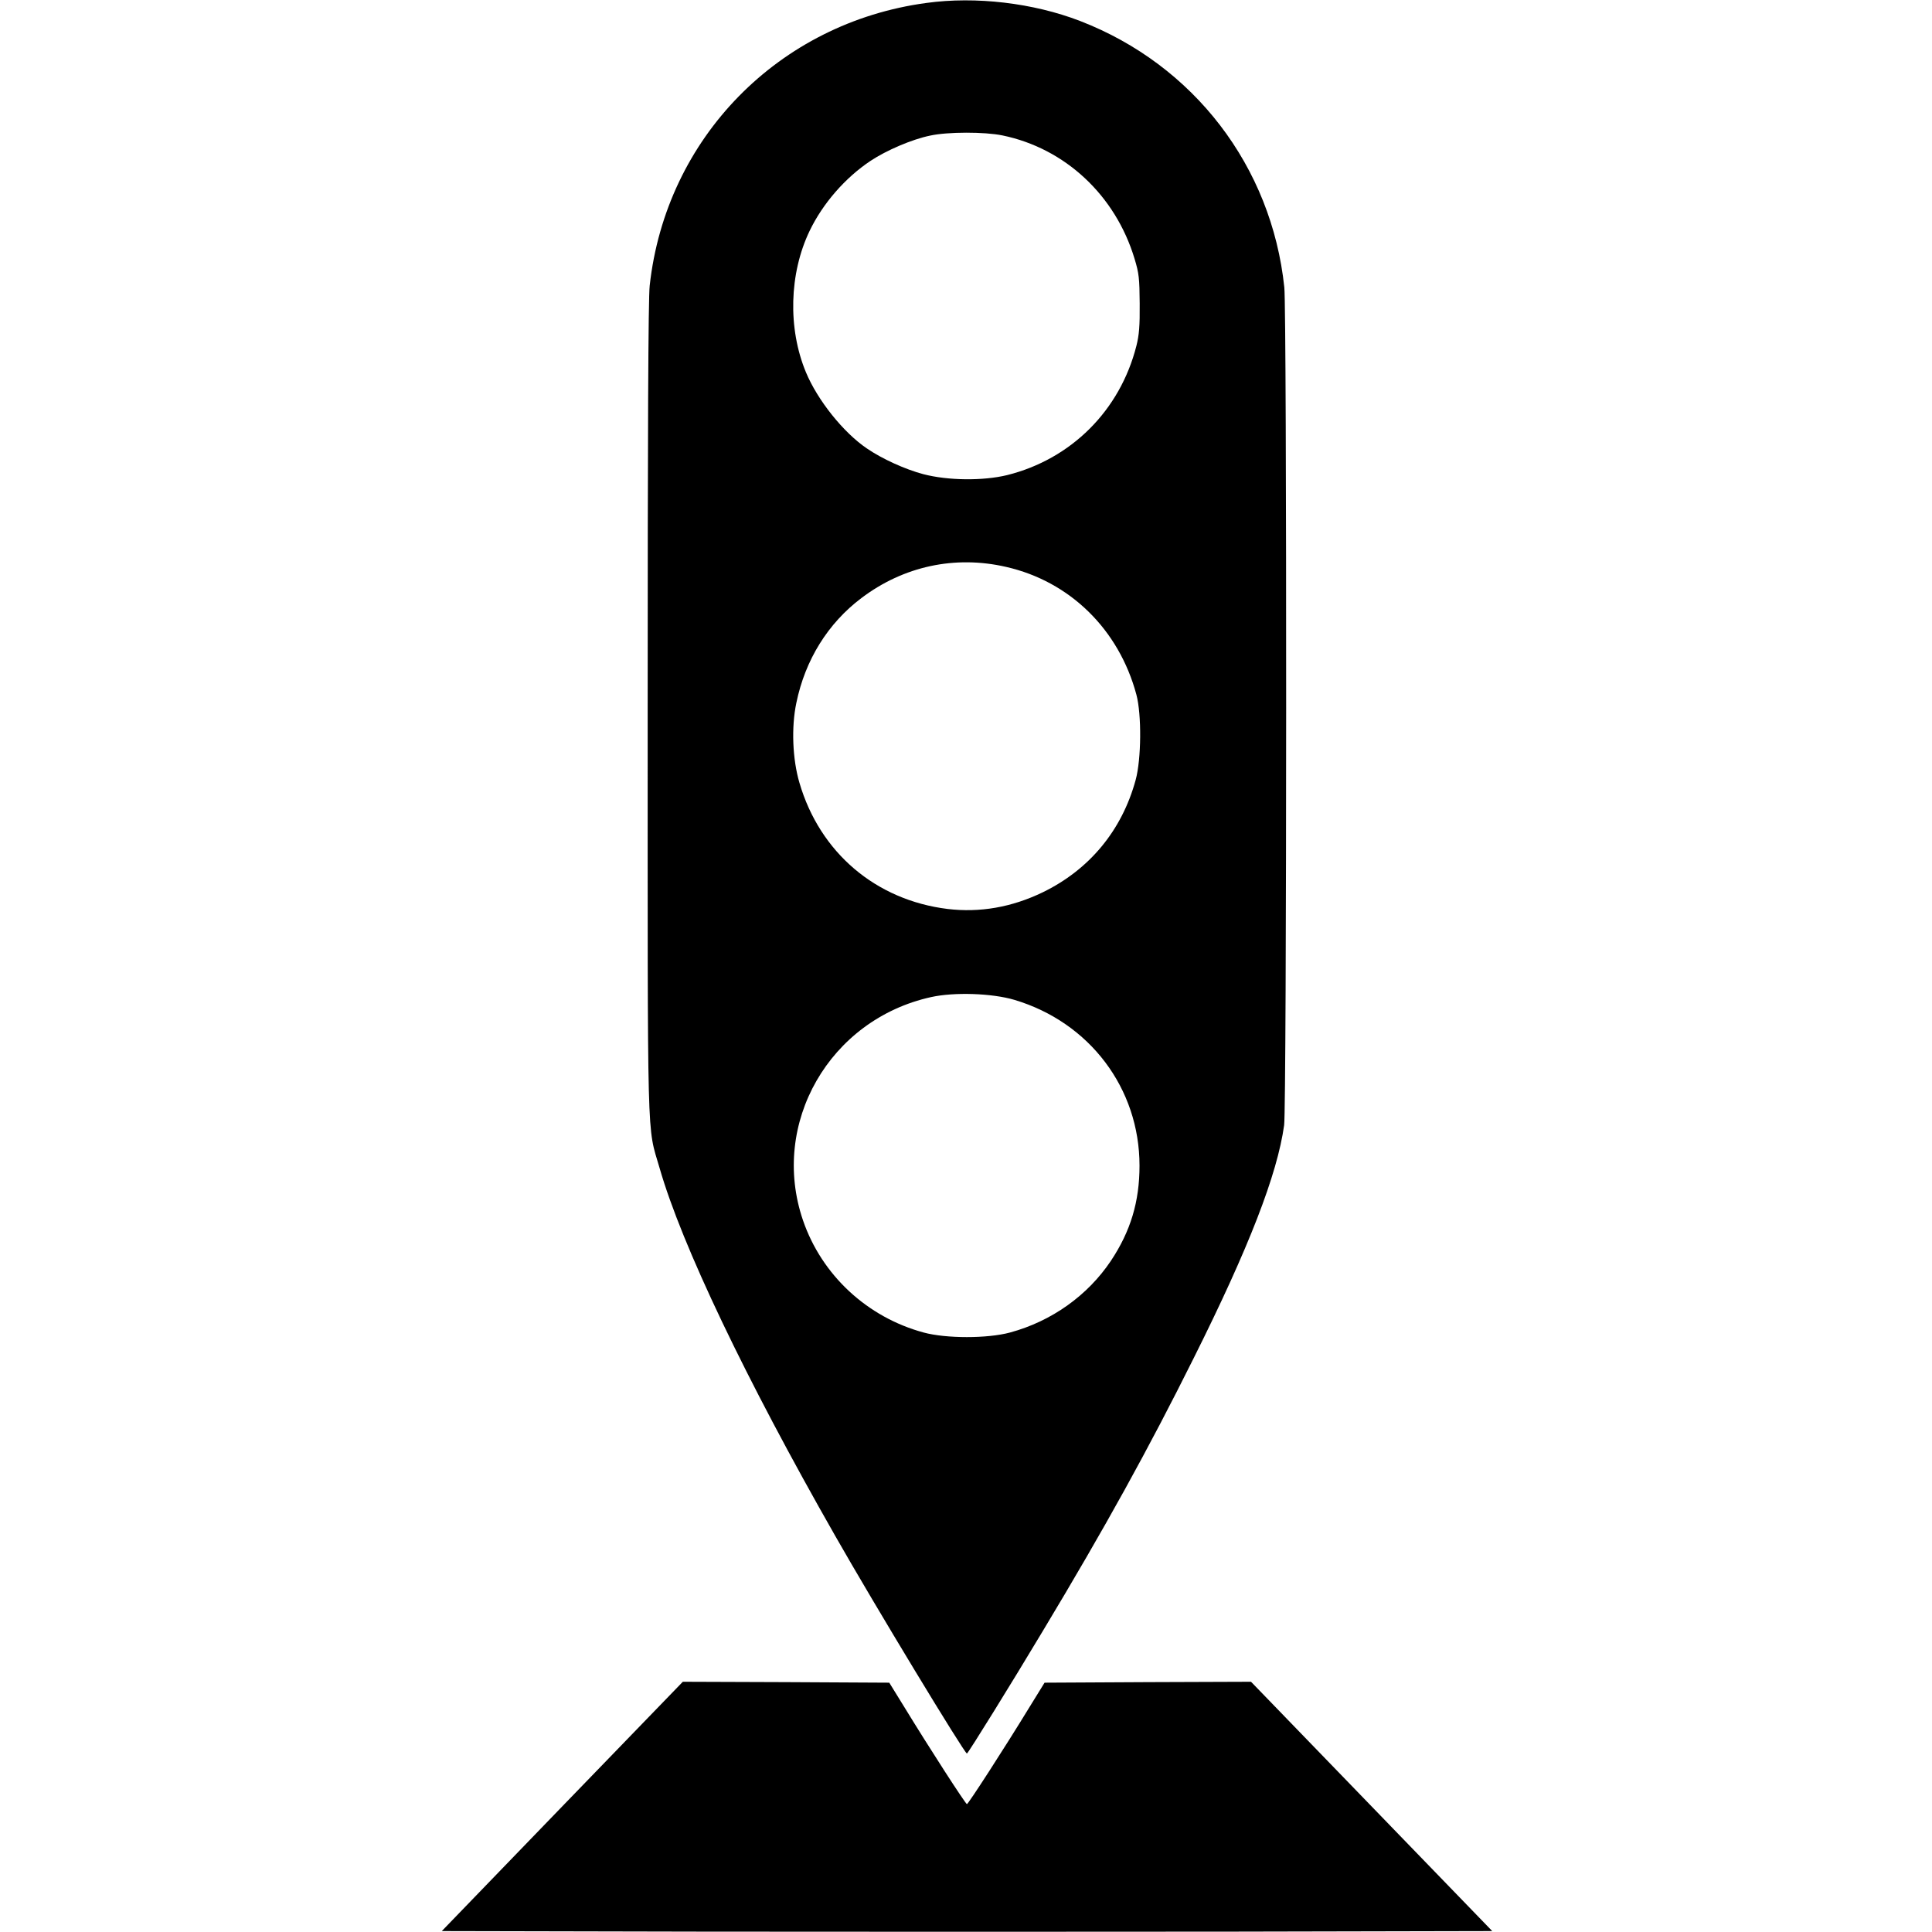
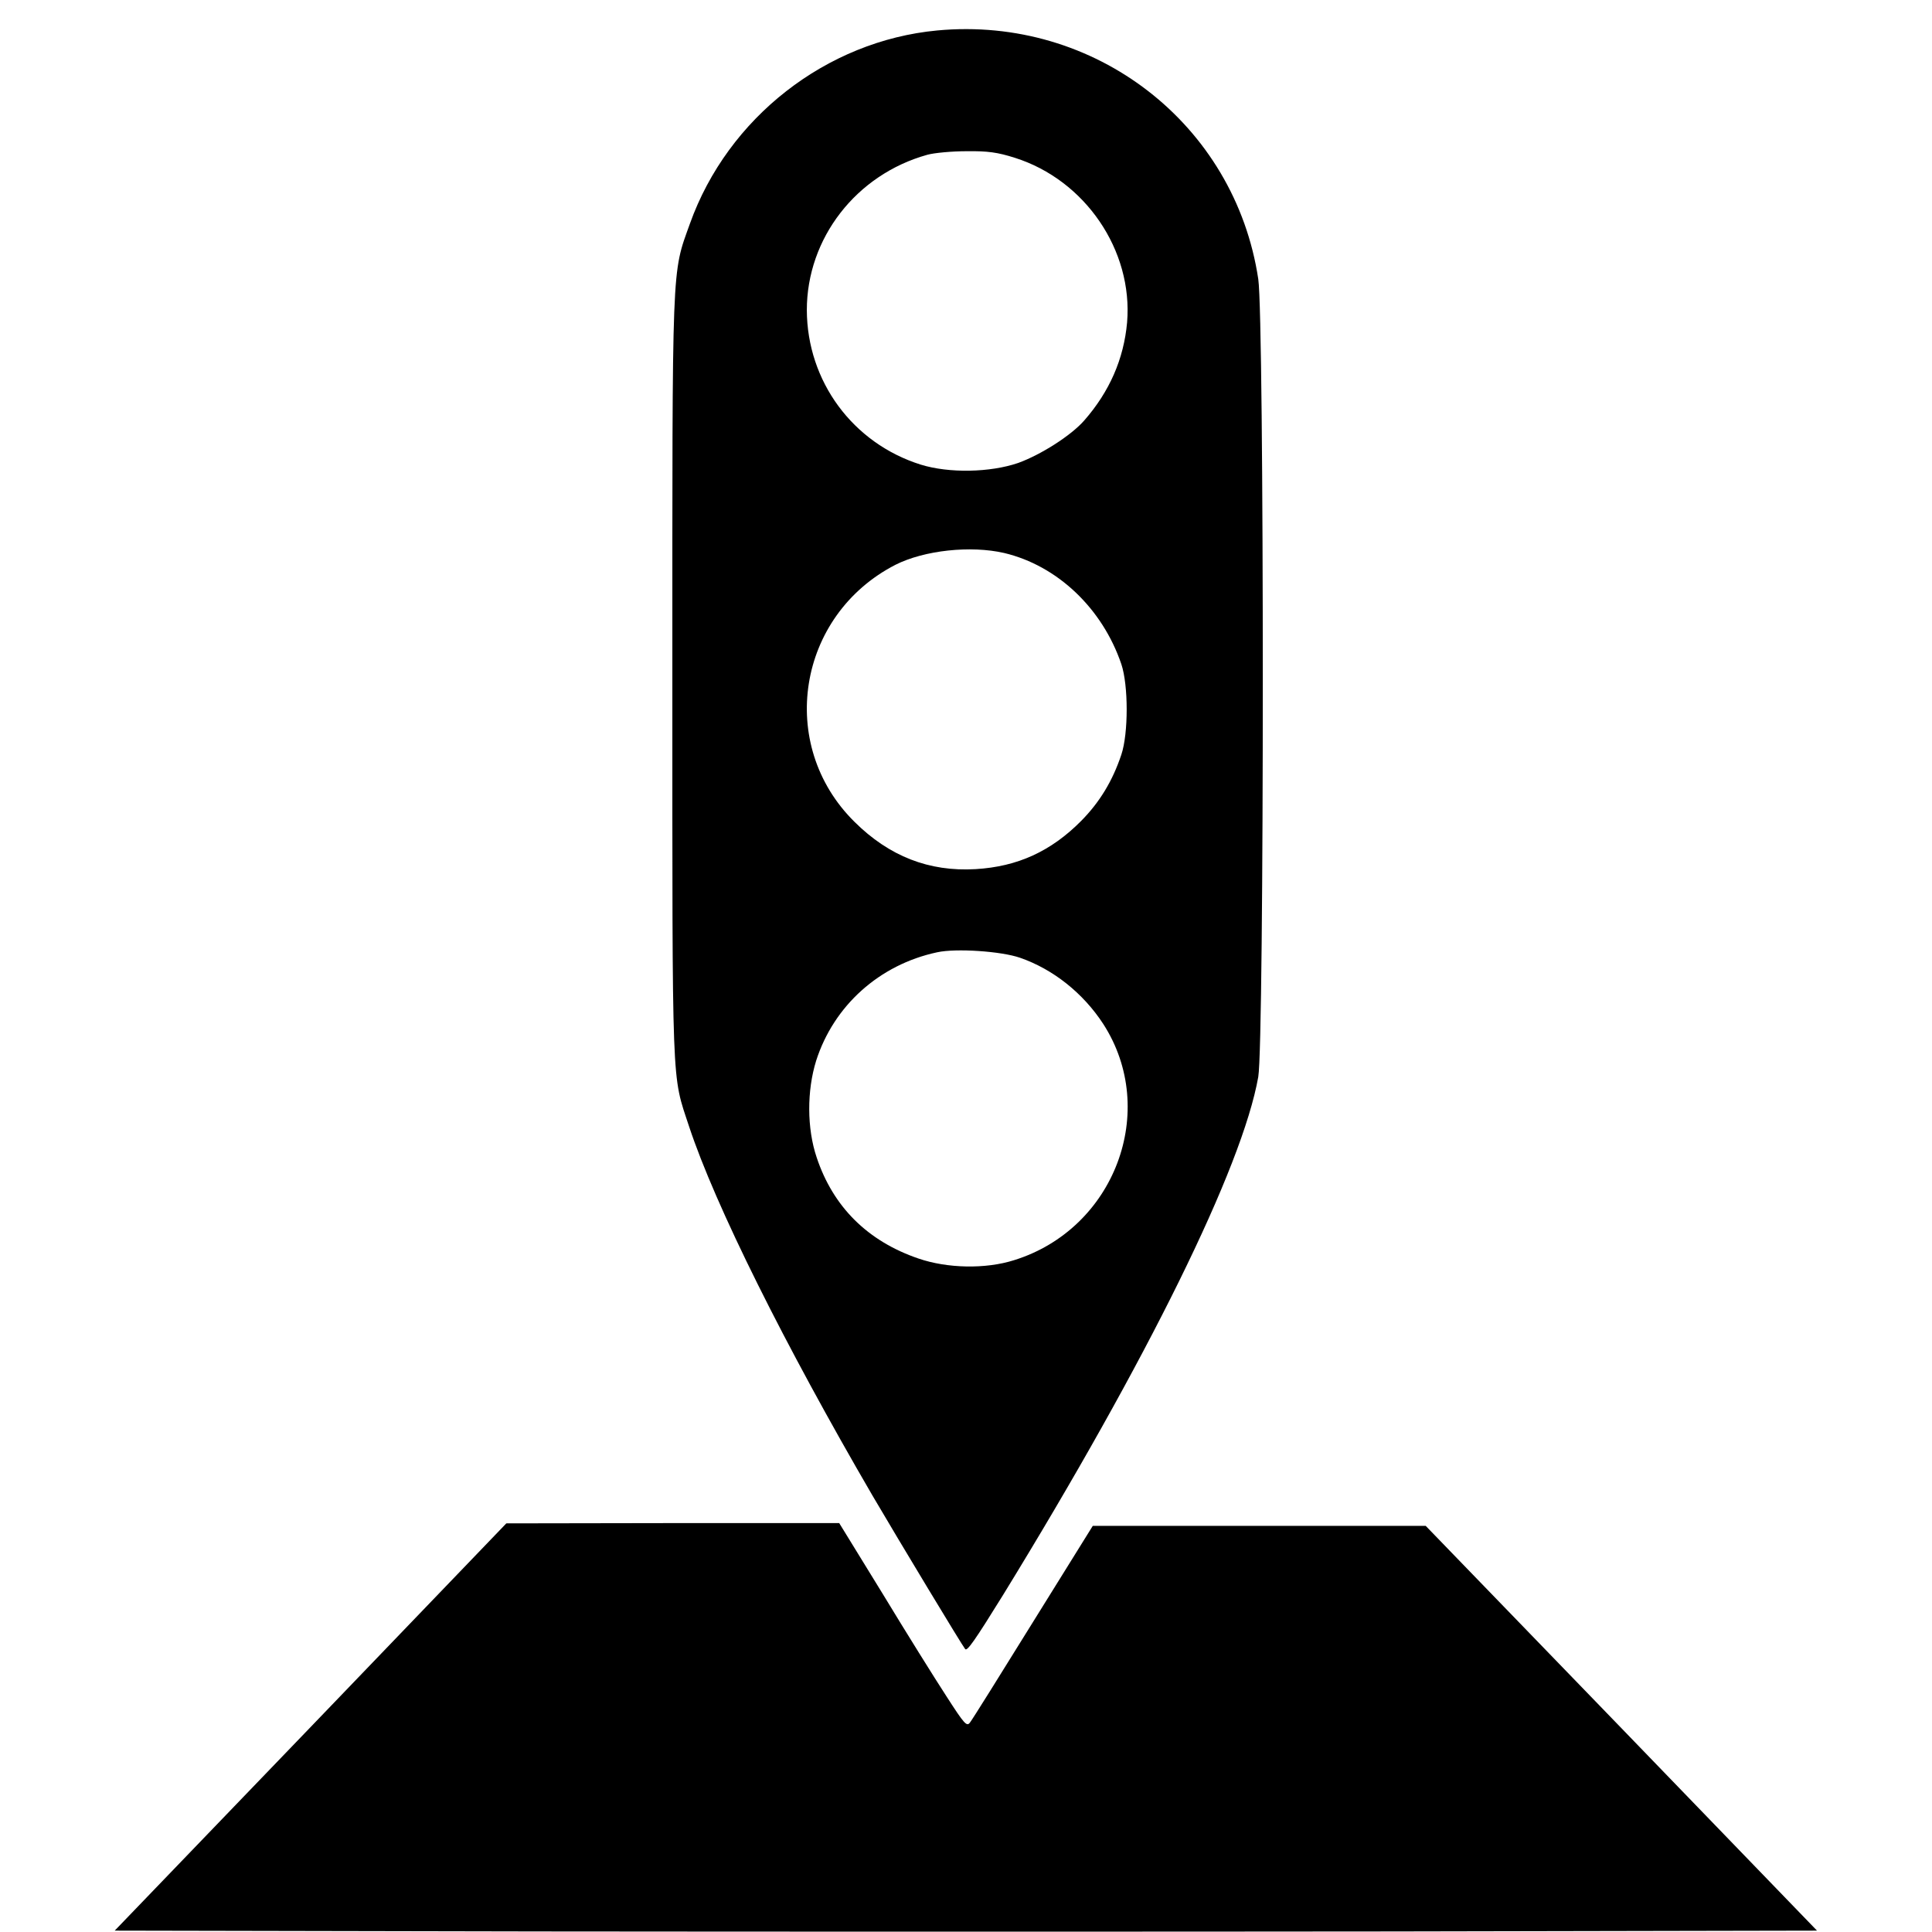
- <svg xmlns="http://www.w3.org/2000/svg" version="1.0" width="1050pt" height="1050pt" viewBox="0 0 1050 1050" preserveAspectRatio="xMidYMid meet">
-   <g transform="translate(0,1050) scale(0.1,-0.1)" fill="#000000" stroke="none">
-     <path d="M5035 10484 c-803 -108 -1416 -734 -1504 -1536 -8 -66 -11 -807 -11 -2301 0 -2434 -5 -2255 65 -2496 120 -417 468 -1146 953 -1996 215 -378 704 -1185 717 -1185 6 0 245 386 412 665 341 567 574 989 821 1485 300 600 454 998 491 1265 14 101 15 4420 1 4553 -69 658 -492 1209 -1110 1448 -254 98 -567 135 -835 98z m413 -720 c340 -70 614 -325 718 -670 24 -79 27 -106 28 -244 1 -122 -3 -171 -18 -230 -89 -351 -354 -615 -702 -702 -131 -32 -322 -30 -456 5 -98 26 -224 83 -307 140 -127 86 -268 262 -331 414 -99 238 -91 537 20 768 72 150 194 289 330 380 87 58 227 118 325 138 95 21 296 21 393 1z m20 -2345 c347 -79 613 -340 708 -694 29 -108 27 -351 -4 -464 -75 -275 -252 -488 -506 -611 -168 -81 -341 -111 -516 -90 -390 48 -694 306 -805 685 -38 128 -45 303 -17 435 48 234 172 433 354 570 229 173 508 233 786 169z m45 -2353 c409 -122 680 -481 680 -901 0 -195 -48 -356 -156 -518 -126 -188 -322 -328 -548 -389 -122 -33 -347 -33 -469 0 -307 83 -554 312 -656 610 -180 526 144 1091 696 1213 126 28 332 21 453 -15z" />
-     <path d="M3056 683 l-655 -678 1430 -3 c787 -1 2071 -1 2855 0 l1424 3 -656 678 -655 677 -561 -2 -561 -3 -79 -128 c-143 -234 -336 -532 -343 -532 -7 0 -200 298 -343 532 l-79 128 -561 3 -561 2 -655 -677z" />
+ <svg xmlns="http://www.w3.org/2000/svg" version="1.0" width="704pt" height="704pt" viewBox="0 0 704 704" preserveAspectRatio="xMidYMid meet">
+   <g transform="translate(0,704) scale(0.1,-0.1)" fill="#000000" stroke="none">
+     <path d="M3415 6929 c-404 -38 -763 -318 -901 -704 -67 -187 -64 -121 -64 -1657 0 -1526 -3 -1438 61 -1633 95 -287 348 -795 669 -1346 98 -167 326 -545 337 -558 7 -9 34 29 138 197 527 858 872 1559 930 1888 22 128 22 2759 0 2907 -85 565 -595 960 -1170 906z m283 -464 c256 -81 431 -337 409 -600 -12 -133 -64 -252 -156 -357 -48 -55 -158 -125 -241 -155 -102 -35 -252 -38 -355 -6 -248 78 -414 304 -415 563 0 262 180 494 439 566 25 7 90 13 143 13 77 1 113 -4 176 -24z m-39 -1440 c194 -46 358 -202 427 -405 26 -77 26 -253 0 -330 -32 -96 -79 -173 -146 -241 -110 -111 -232 -167 -385 -176 -170 -10 -315 47 -441 172 -285 281 -209 753 149 937 105 53 274 71 396 43z m58 -1475 c121 -42 230 -129 303 -241 204 -316 42 -747 -325 -861 -104 -33 -243 -30 -348 6 -185 63 -311 188 -371 368 -36 106 -36 244 -2 353 64 200 230 350 441 395 68 15 233 4 302 -20z" />
+     <path d="M1132 747 l-714 -742 1551 -3 c853 -1 2249 -1 3102 0 l1550 3 -713 738 -713 737 -606 0 -607 0 -217 -349 c-119 -192 -222 -357 -230 -367 -12 -17 -20 -8 -87 96 -41 63 -146 231 -232 373 l-158 257 -606 0 -607 -1 -713 -742z" />
  </g>
</svg>
